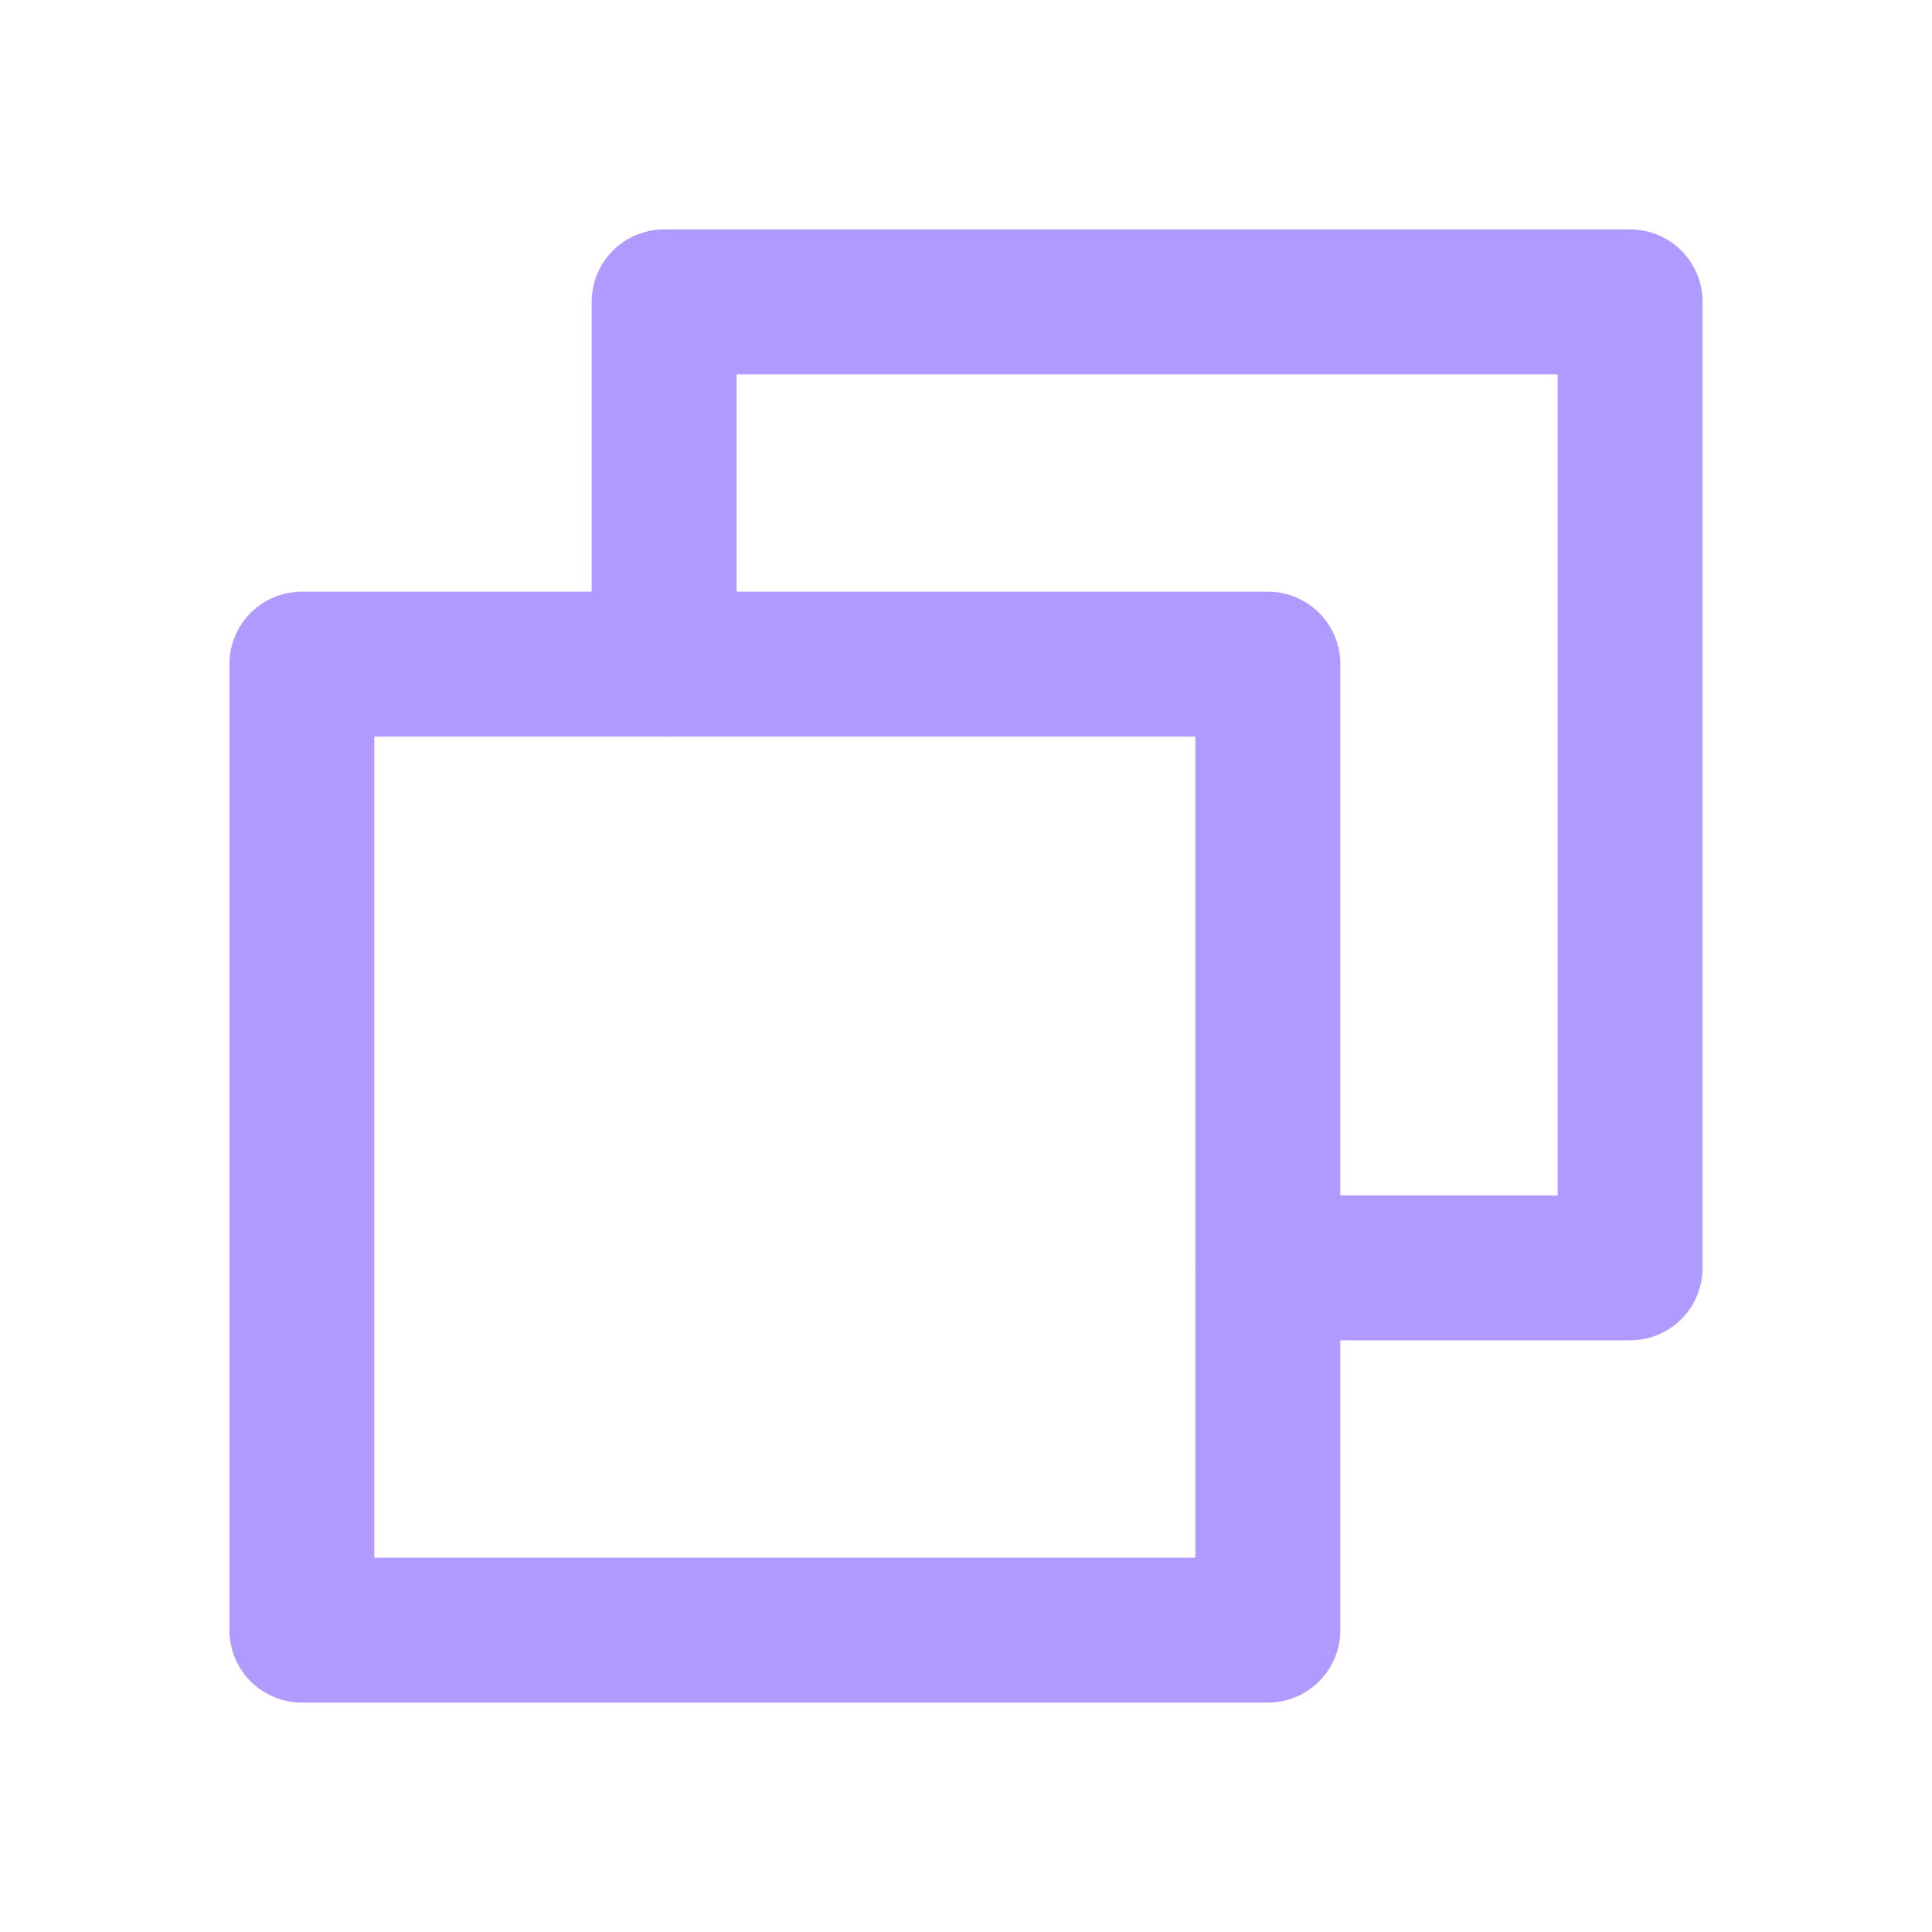
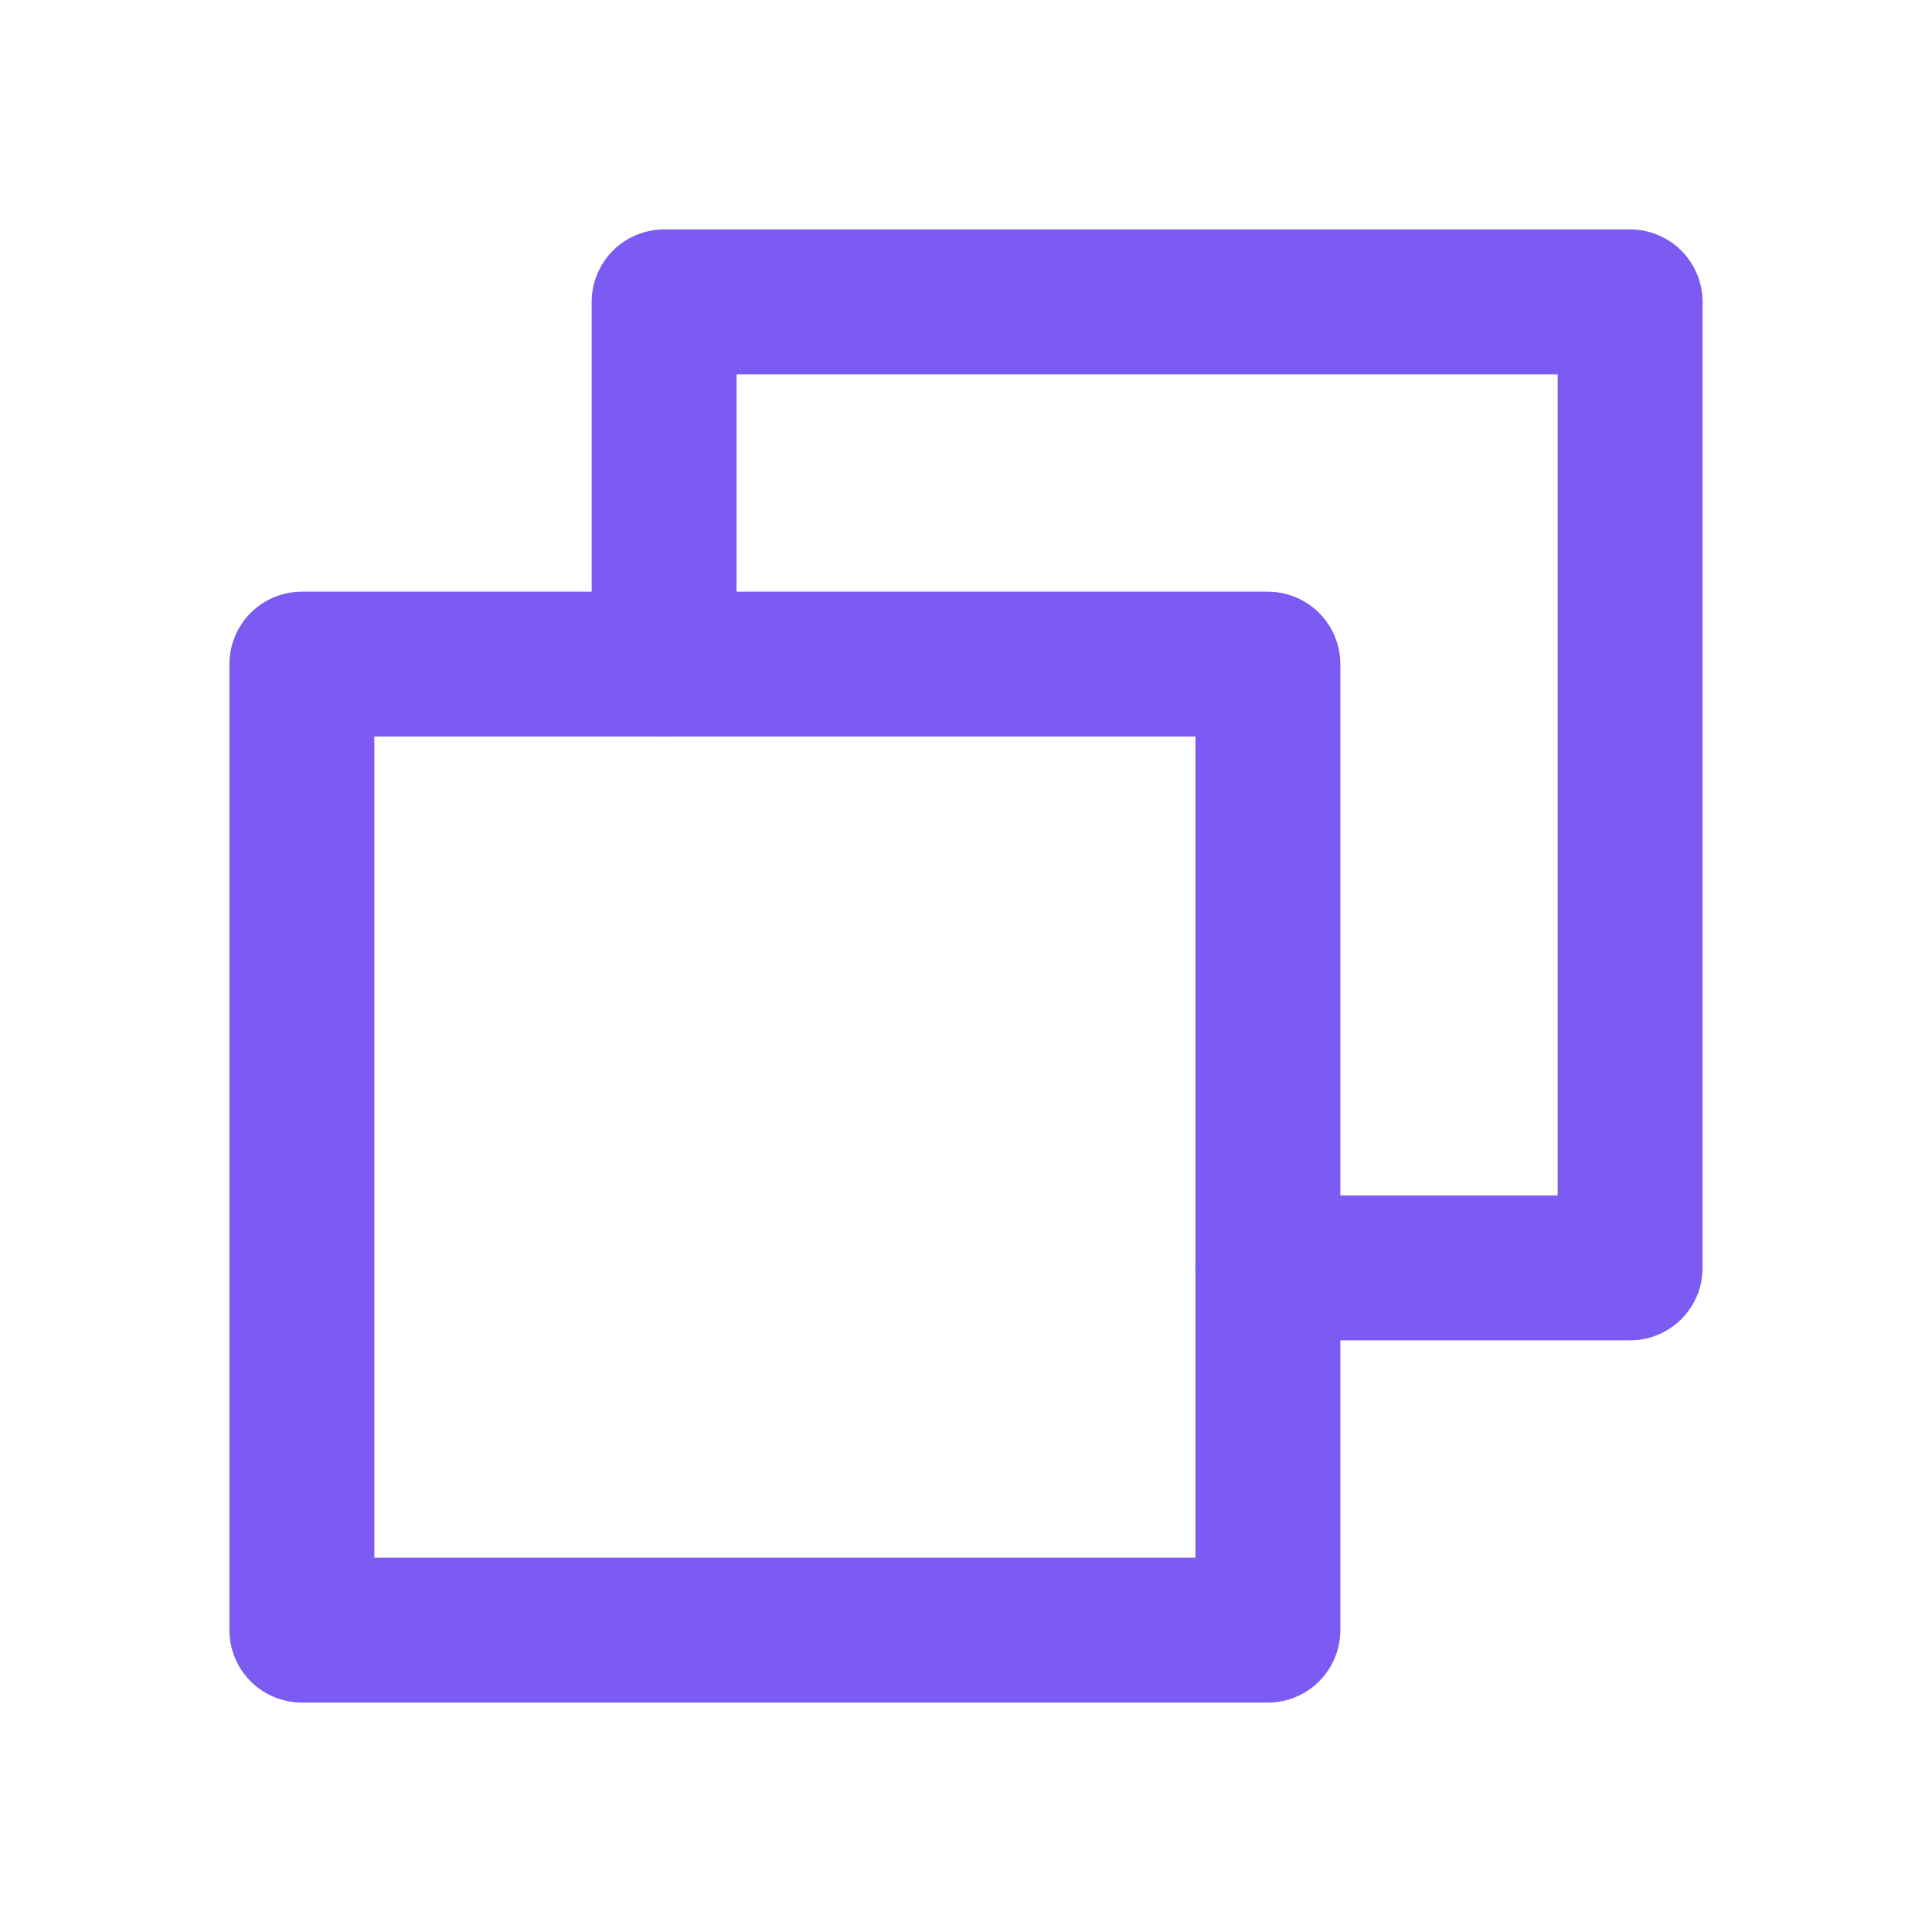
<svg xmlns="http://www.w3.org/2000/svg" width="20" height="20" viewBox="0 0 20 20" fill="none">
-   <path d="M13.125 13.125H16.875V3.125H6.875V6.875" stroke="#B099FF" stroke-width="1.5" stroke-linecap="round" stroke-linejoin="round" />
-   <path d="M13.125 6.875H3.125V16.875H13.125V6.875Z" stroke="#B099FF" stroke-width="1.5" stroke-linecap="round" stroke-linejoin="round" />
+   <path d="M13.125 13.125H16.875V3.125H6.875V6.875" stroke="#7C5BF3" stroke-width="1.5" stroke-linecap="round" stroke-linejoin="round" />
+   <path d="M13.125 6.875H3.125V16.875H13.125V6.875Z" stroke="#7C5BF3" stroke-width="1.5" stroke-linecap="round" stroke-linejoin="round" />
</svg>
